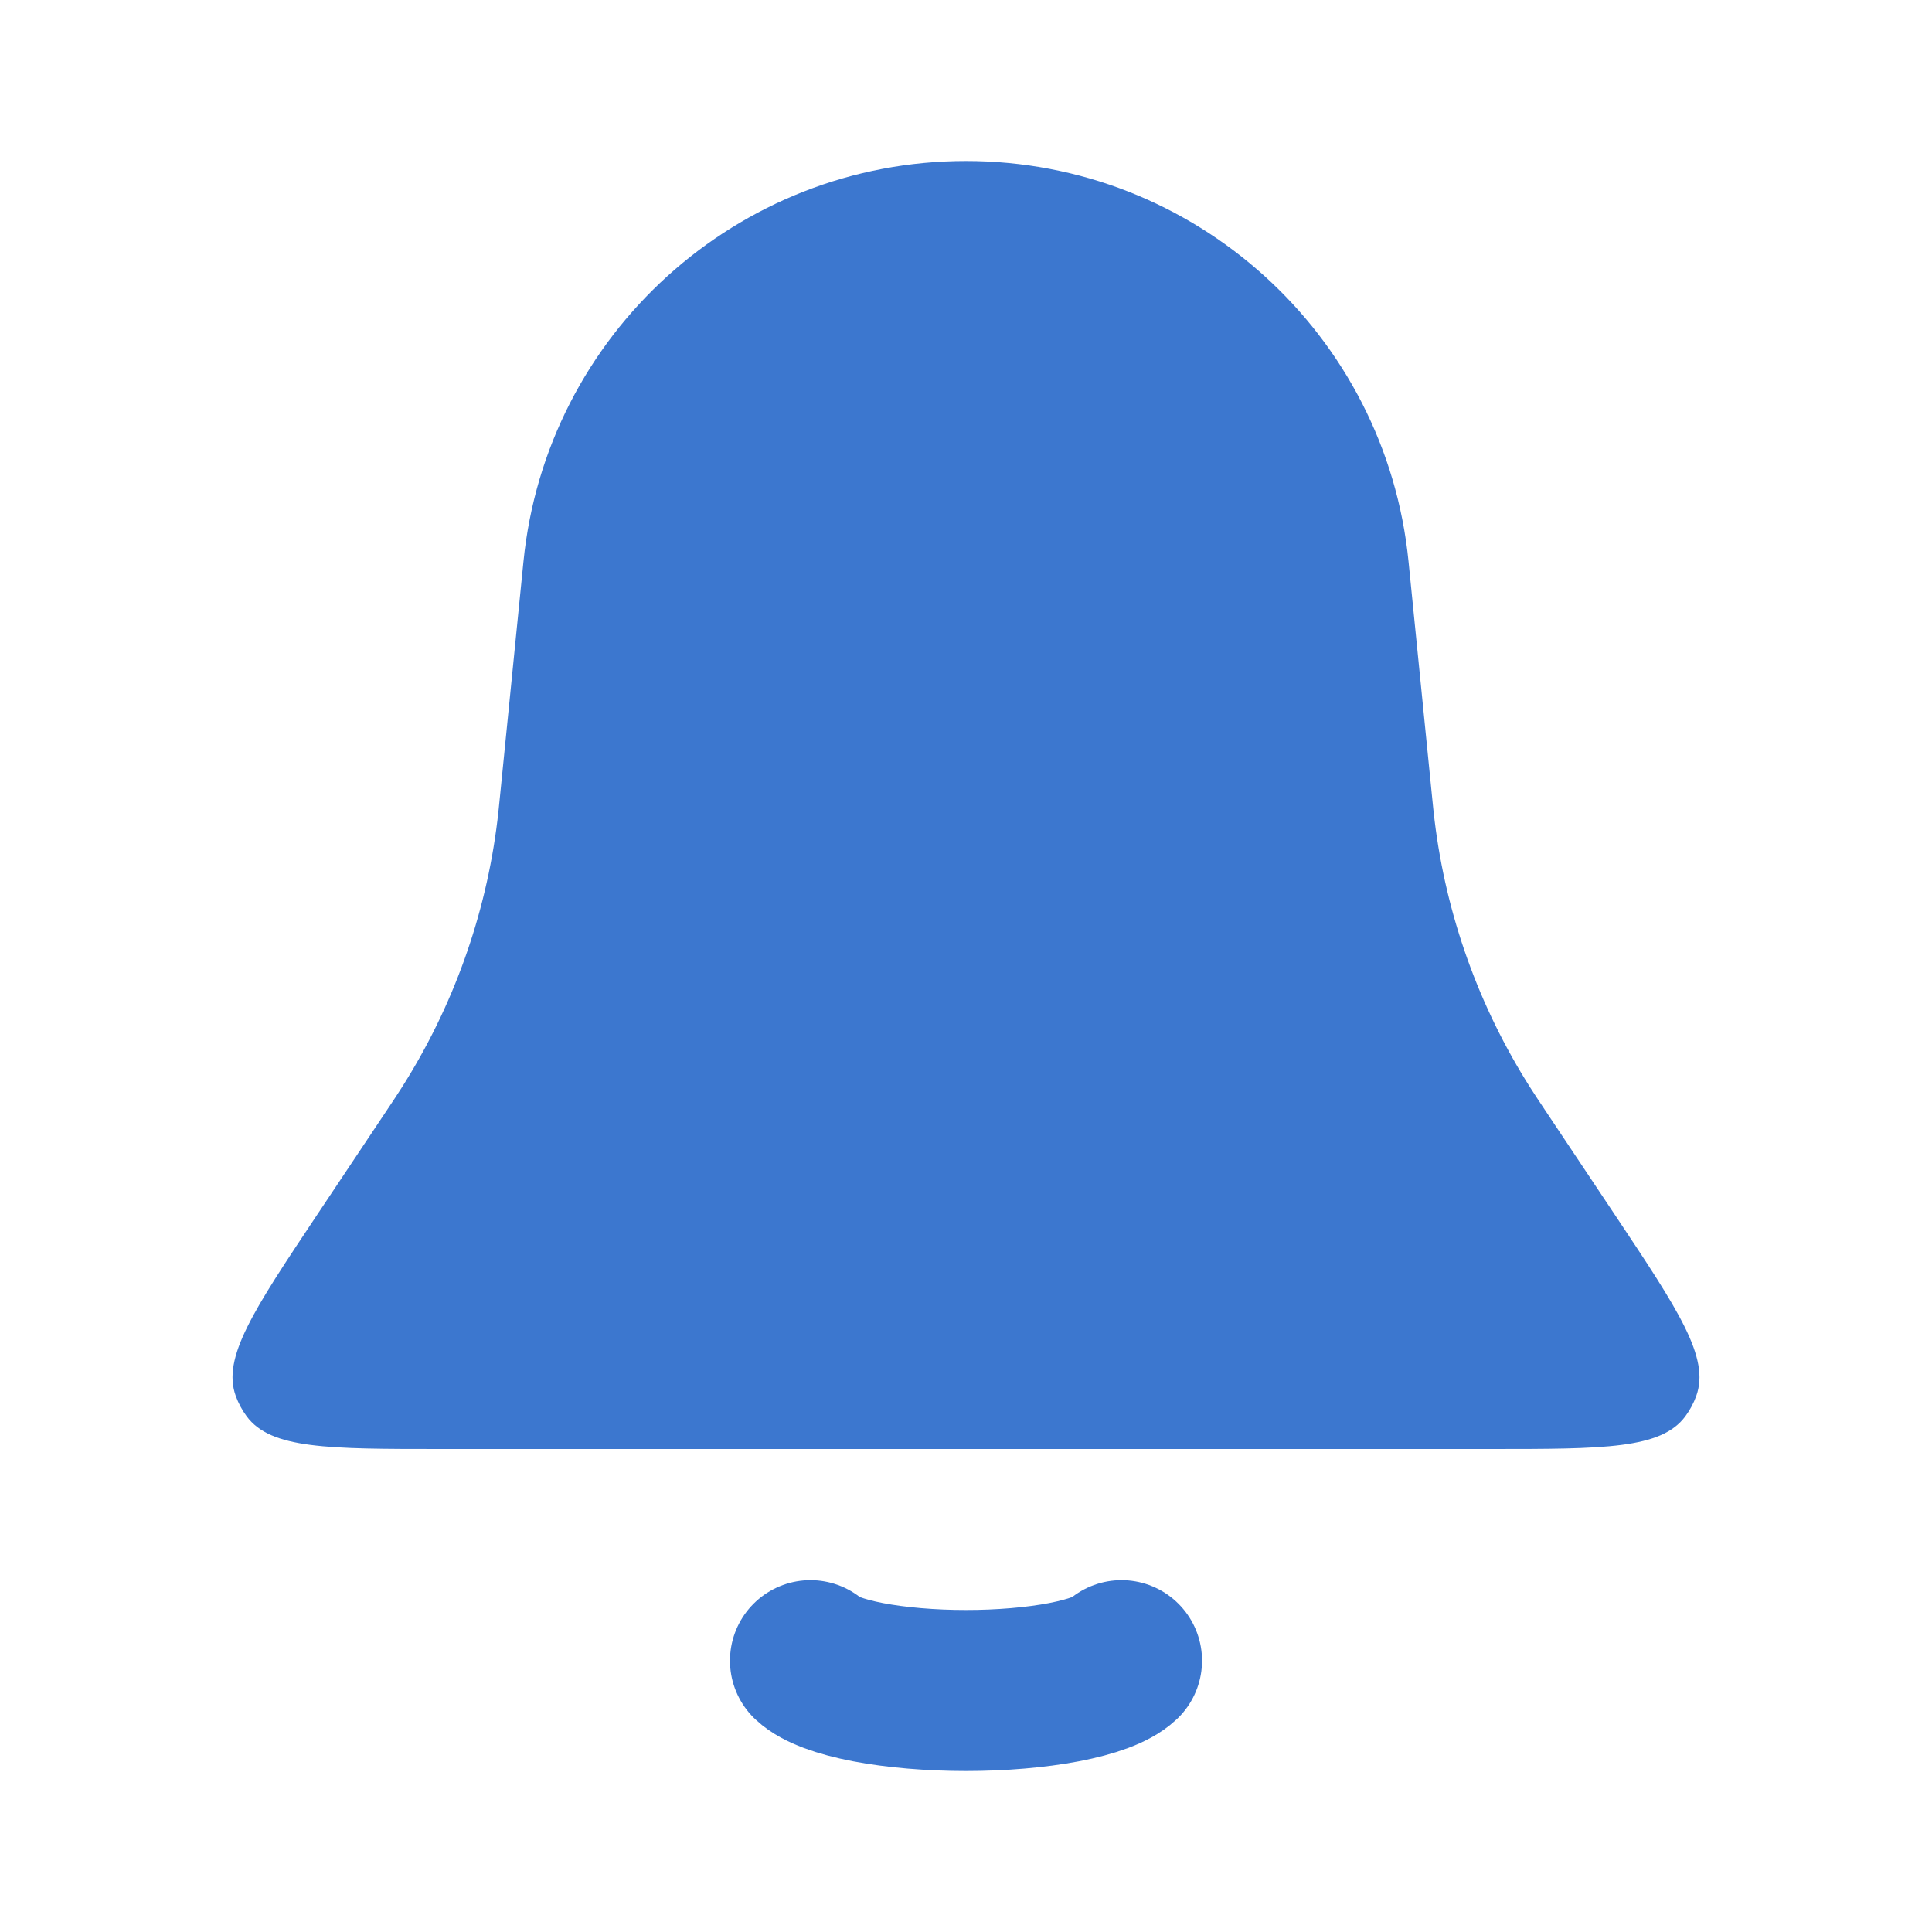
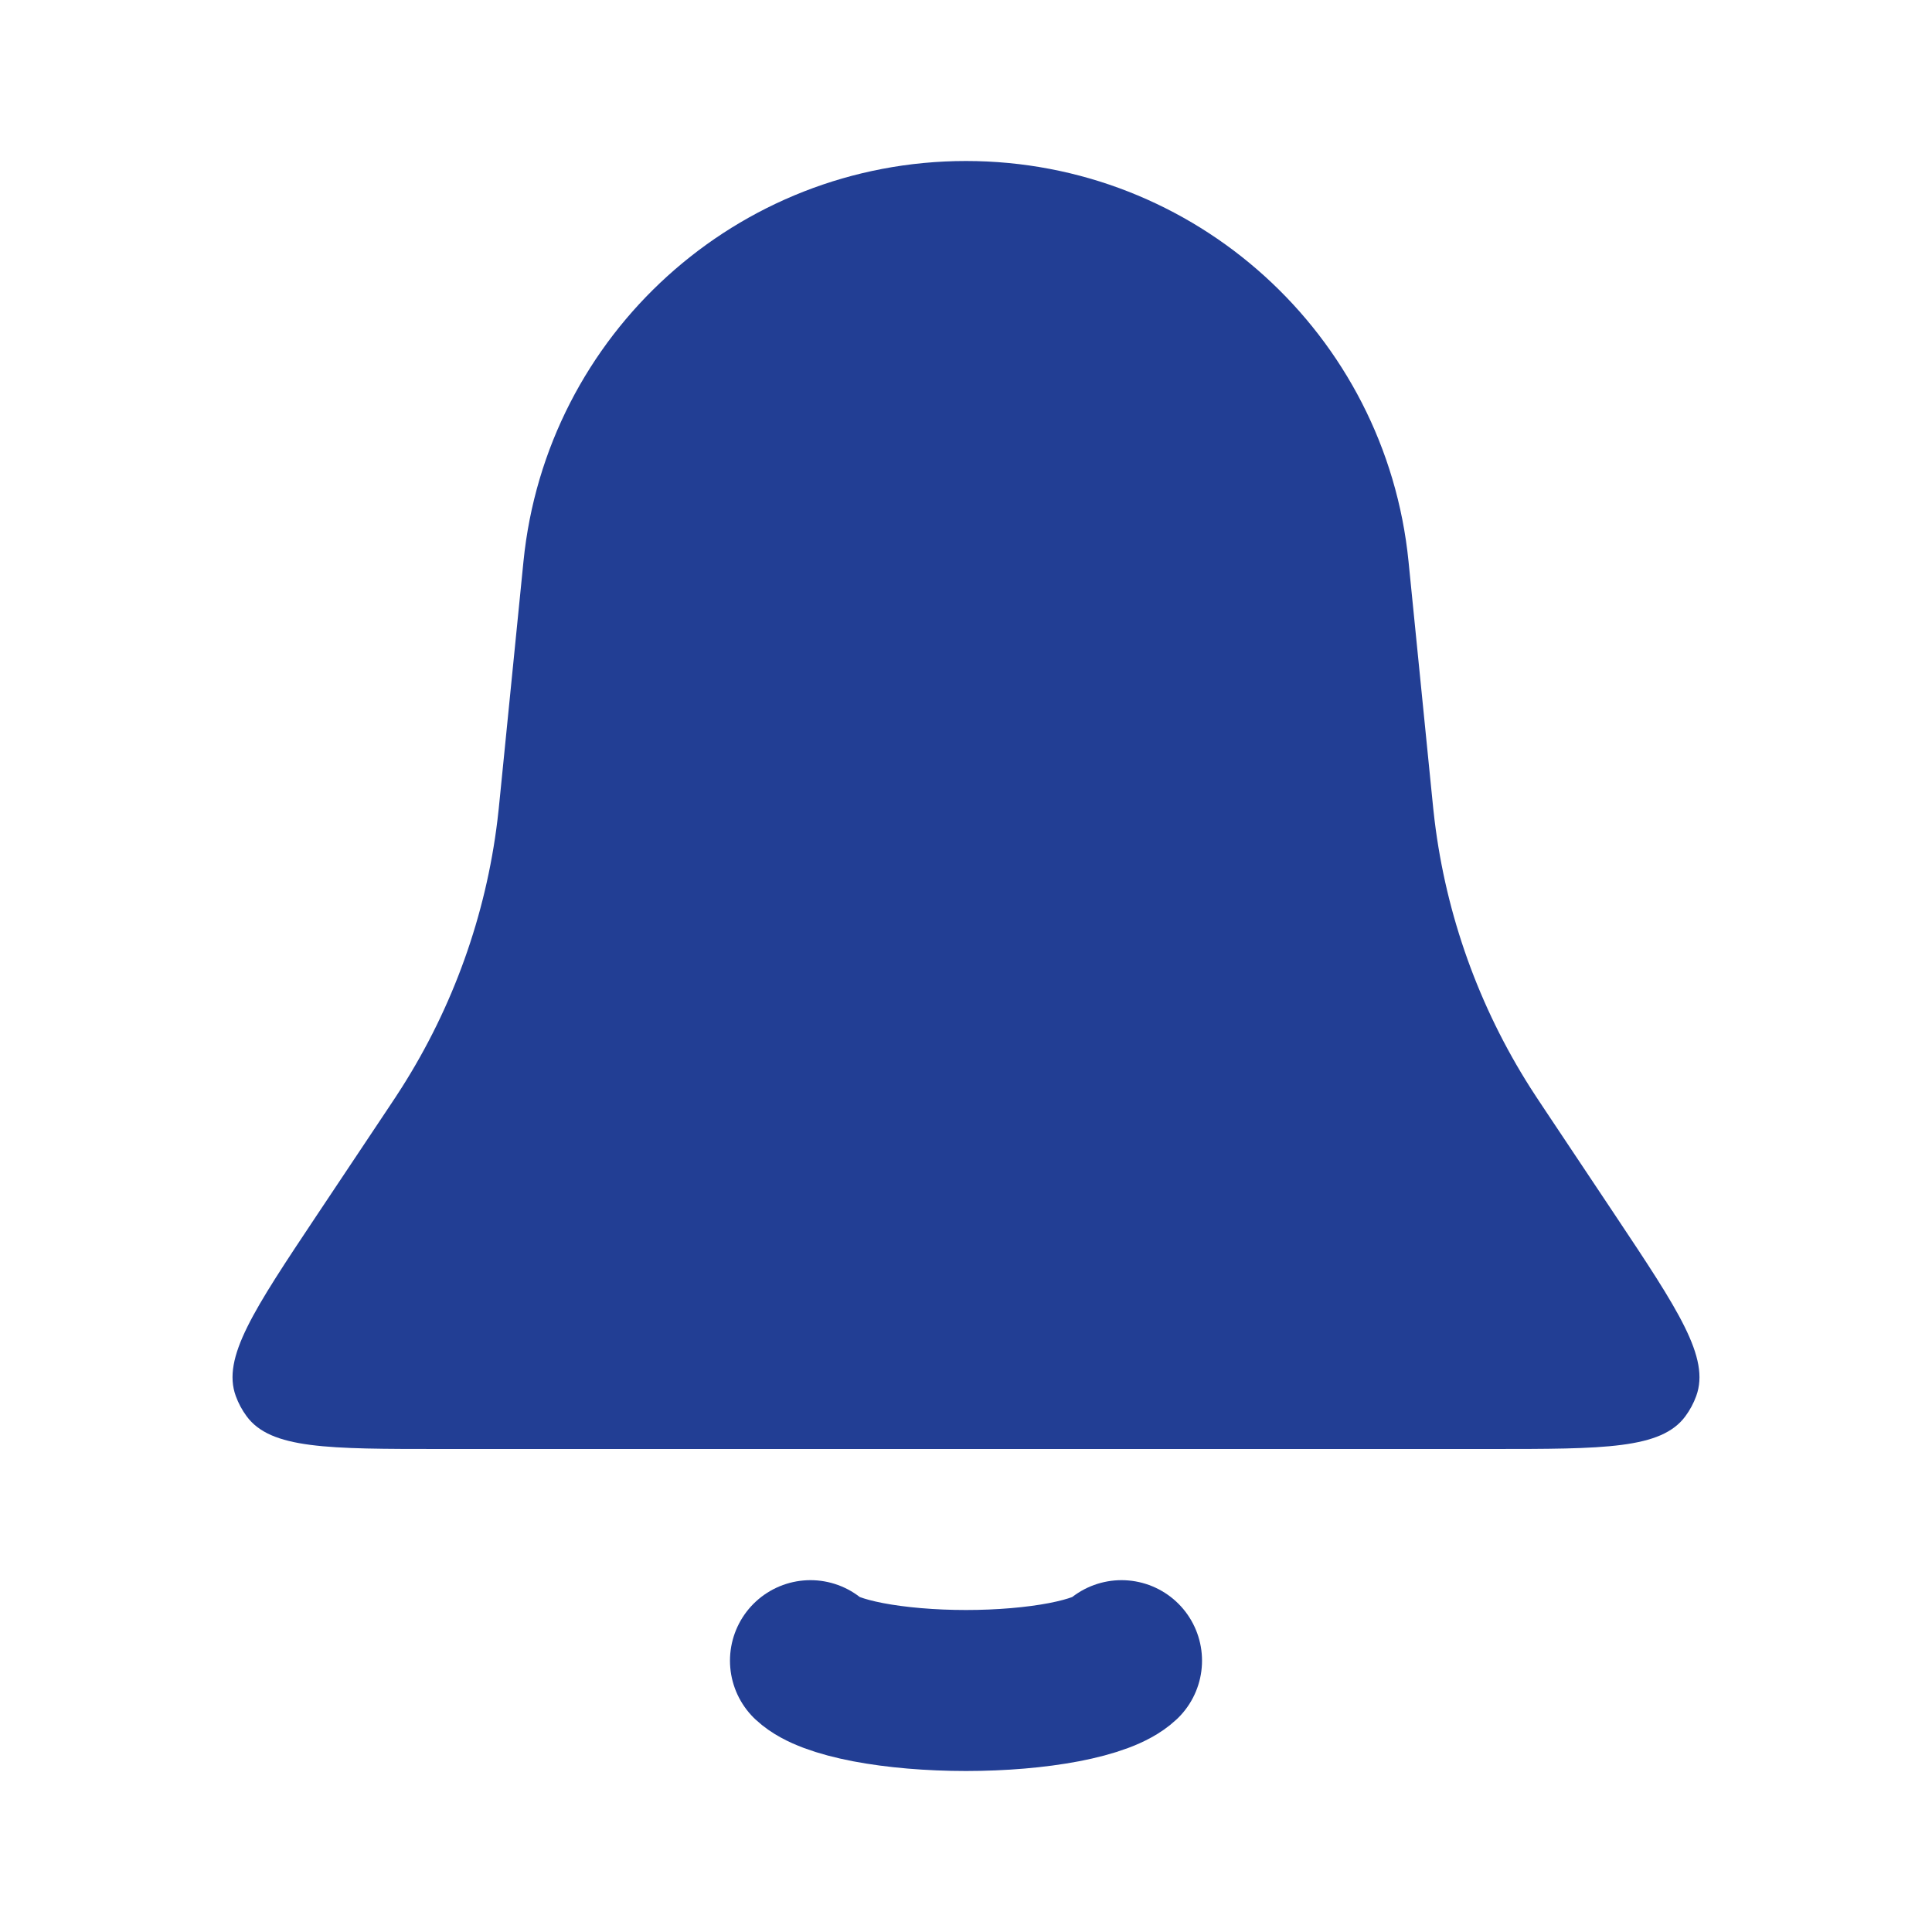
<svg xmlns="http://www.w3.org/2000/svg" width="36" height="36" viewBox="0 0 36 36" fill="none">
-   <path d="M9.754 10.463C10.177 6.226 13.742 3 18 3C22.258 3 25.823 6.226 26.246 10.463L26.676 14.762C26.702 15.023 26.715 15.154 26.731 15.283C26.947 17.058 27.558 18.762 28.517 20.27C28.587 20.38 28.659 20.489 28.805 20.708L30.097 22.645C31.276 24.414 31.866 25.299 31.607 26.012C31.558 26.147 31.49 26.274 31.405 26.389C30.956 27 29.892 27 27.766 27H8.234C6.108 27 5.044 27 4.595 26.389C4.51 26.274 4.442 26.147 4.393 26.012C4.134 25.299 4.724 24.414 5.903 22.645L7.195 20.708C7.341 20.489 7.414 20.38 7.483 20.27C8.442 18.762 9.053 17.058 9.269 15.283C9.285 15.154 9.298 15.023 9.324 14.762L9.754 10.463Z" fill="#3C77CF" />
-   <path d="M15.102 30.944C15.273 31.104 15.65 31.244 16.174 31.345C16.698 31.445 17.34 31.5 18 31.5C18.66 31.5 19.302 31.445 19.826 31.345C20.35 31.244 20.727 31.104 20.898 30.944" stroke="#3C77CF" stroke-width="3" stroke-linecap="round" />
+   <path d="M9.754 10.463C10.177 6.226 13.742 3 18 3C22.258 3 25.823 6.226 26.246 10.463L26.676 14.762C26.702 15.023 26.715 15.154 26.731 15.283C26.947 17.058 27.558 18.762 28.517 20.27C28.587 20.38 28.659 20.489 28.805 20.708L30.097 22.645C31.276 24.414 31.866 25.299 31.607 26.012C31.558 26.147 31.49 26.274 31.405 26.389C30.956 27 29.892 27 27.766 27H8.234C6.108 27 5.044 27 4.595 26.389C4.51 26.274 4.442 26.147 4.393 26.012C4.134 25.299 4.724 24.414 5.903 22.645L7.195 20.708C7.341 20.489 7.414 20.38 7.483 20.27C8.442 18.762 9.053 17.058 9.269 15.283C9.285 15.154 9.298 15.023 9.324 14.762L9.754 10.463Z" fill="#223E94" />
+   <path d="M15.102 30.944C15.273 31.104 15.65 31.244 16.174 31.345C16.698 31.445 17.34 31.5 18 31.5C18.66 31.5 19.302 31.445 19.826 31.345C20.35 31.244 20.727 31.104 20.898 30.944" stroke="#223E94" stroke-width="3" stroke-linecap="round" />
</svg>
